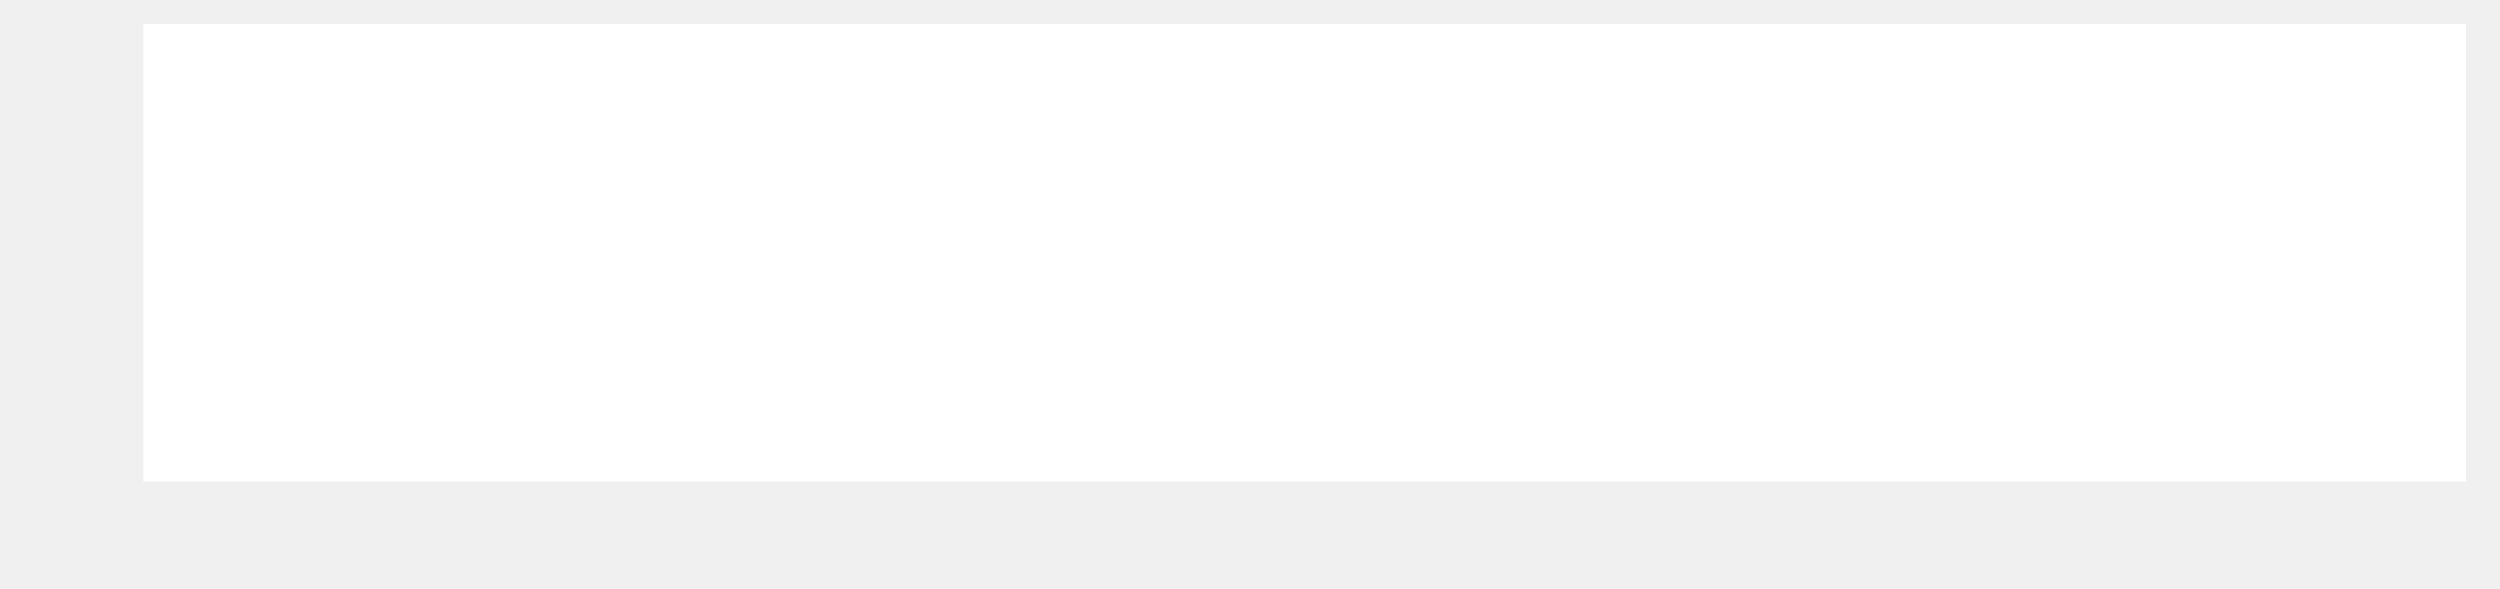
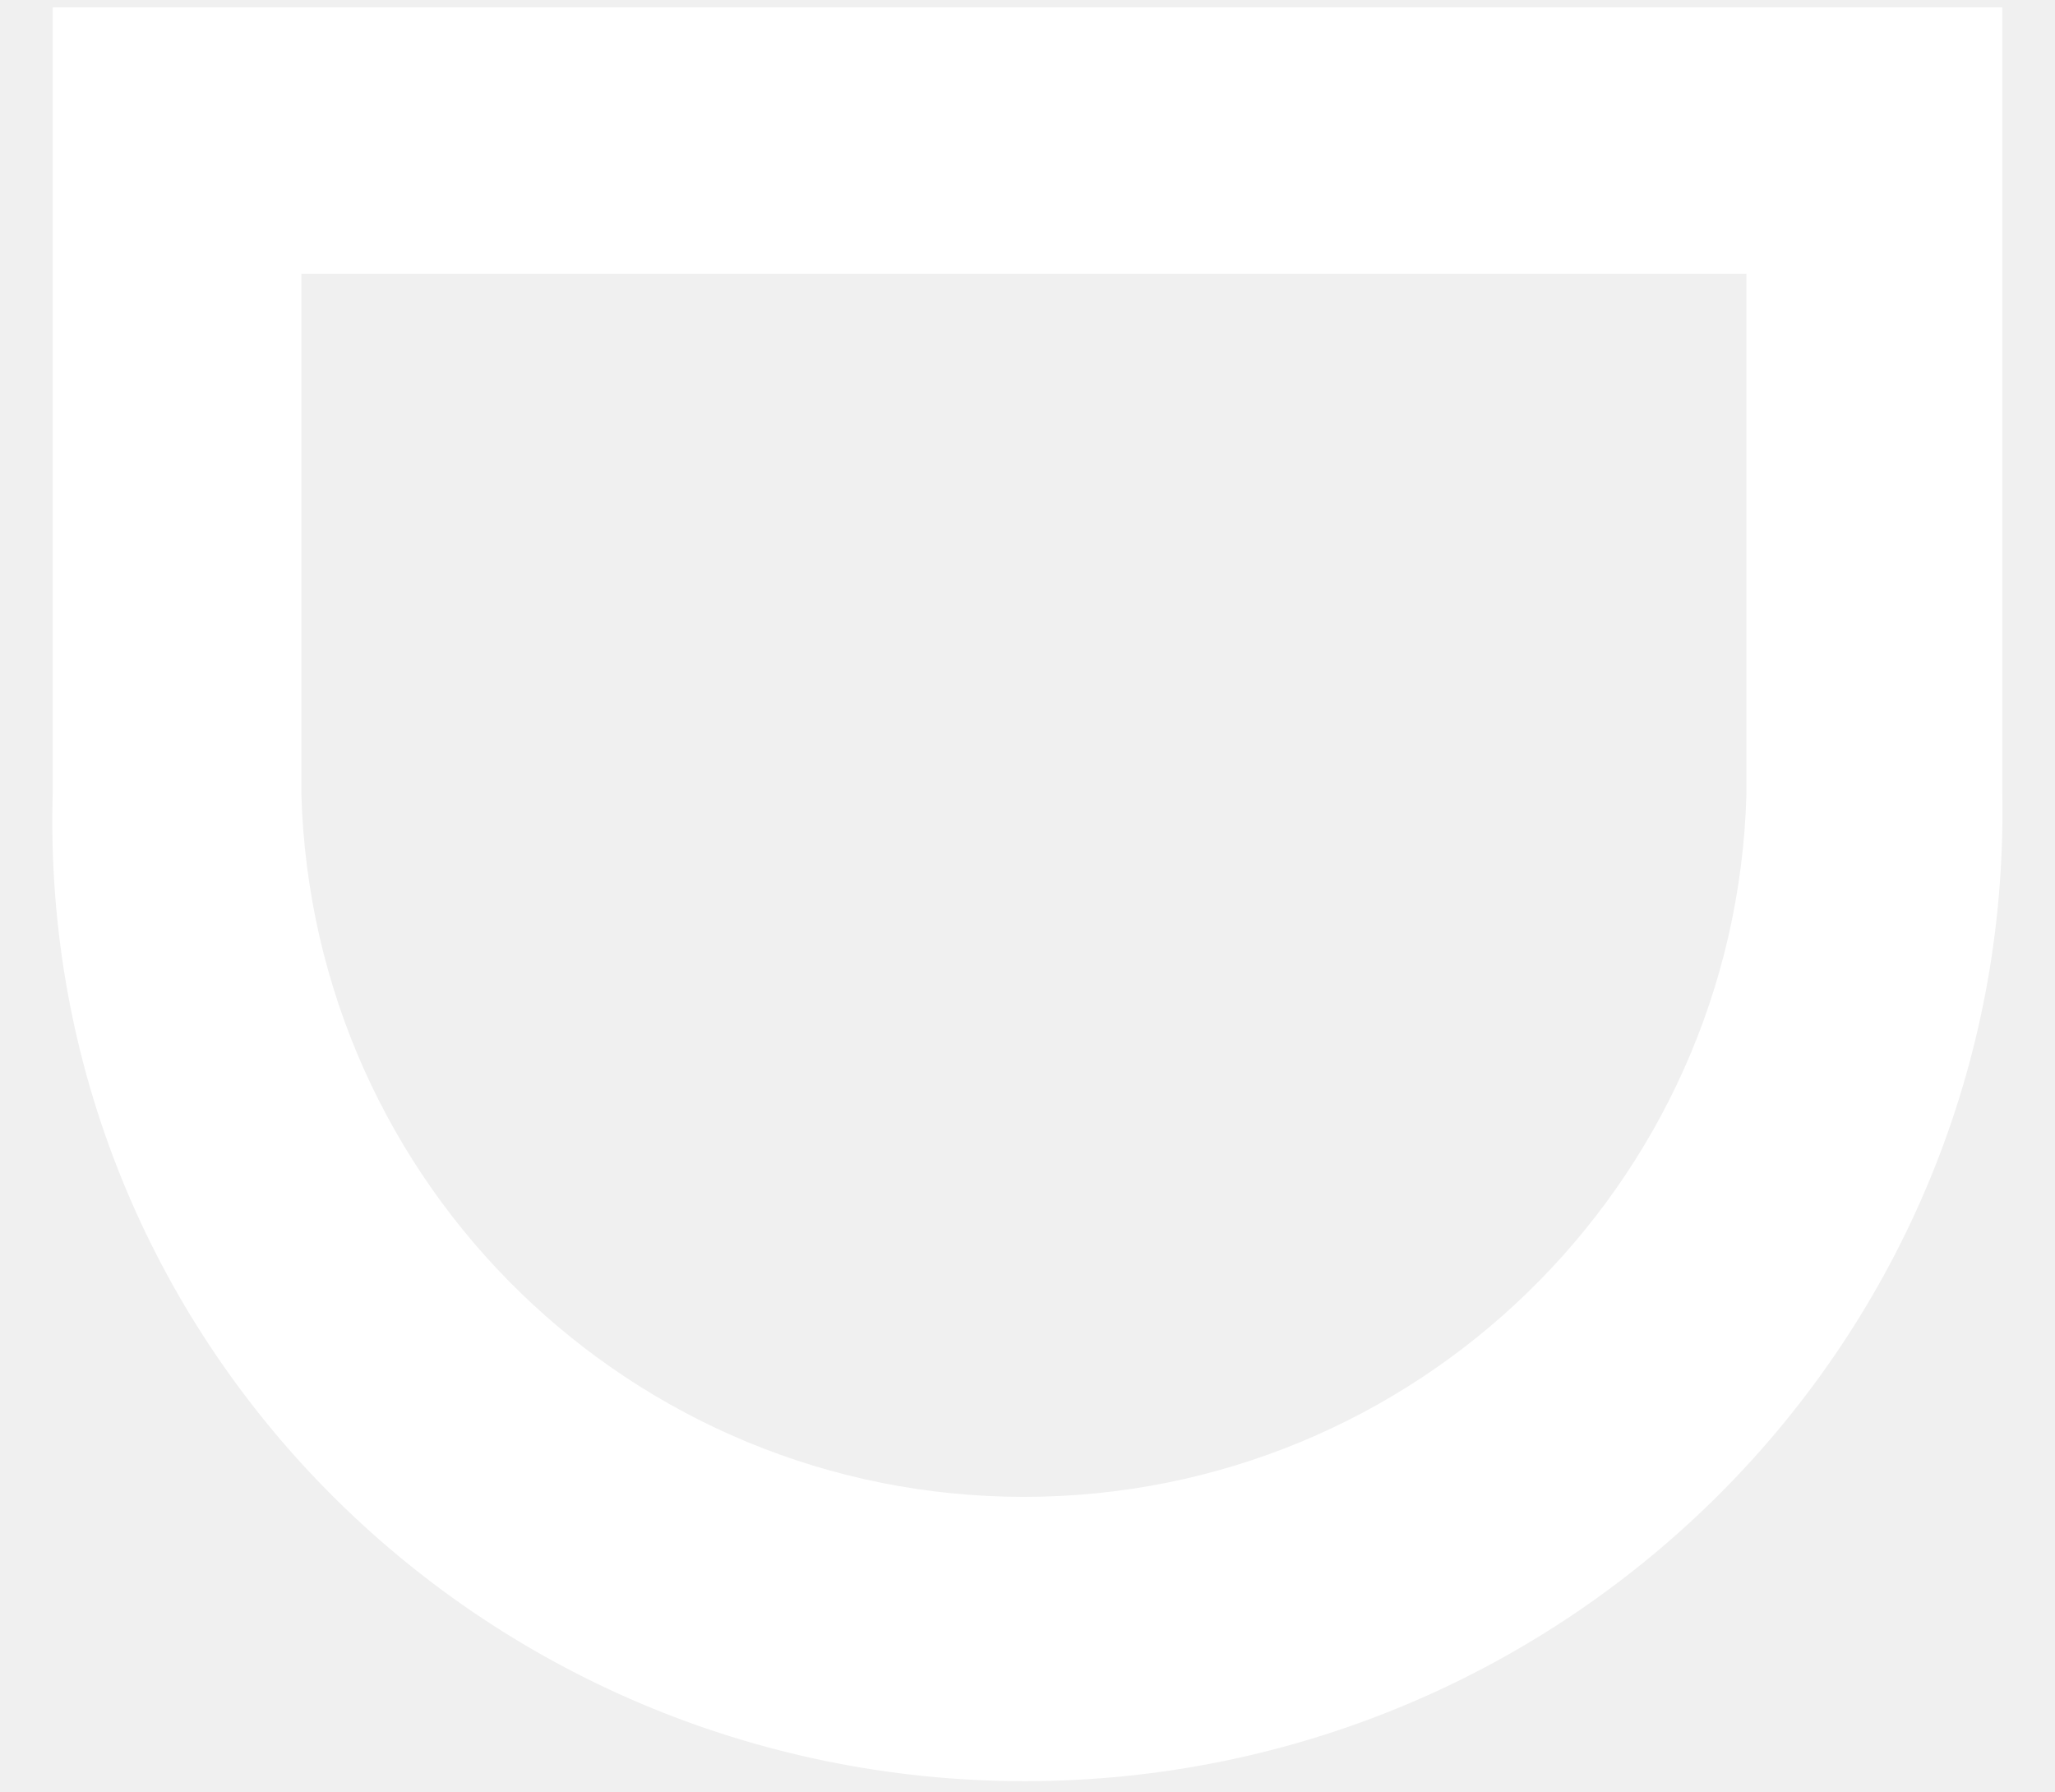
- <svg xmlns="http://www.w3.org/2000/svg" version="1.1" width="17px" height="4px">
-   <g transform="matrix(1 0 0 1 -2073 -567 )">
-     <path d="M 0.975 3.275  L 0.975 0.163  L 16.769 0.163  L 16.769 3.275  L 0.975 3.275  Z " fill-rule="nonzero" fill="#ffffff" stroke="none" transform="matrix(1 0 0 1 2073 567 )" />
+ <svg xmlns="http://www.w3.org/2000/svg" version="1.1" width="39px" height="34px">
+   <g transform="matrix(1 0 0 1 -2077 -216 )">
+     <path d="M 38 15.072  C 38.182 25.422  29.787 33.803  19.437 33.803  C 9.096 33.791  0.714 25.414  1 15.072  L 1 0.139  L 38 0.139  L 38 15.072  Z M 33.144 5.195  L 5.72 5.195  L 5.72 15.072  C 5.927 22.496  12.005 28.407  19.432 28.407  C 26.859 28.407  32.937 22.496  33.144 15.072  L 33.144 5.195  Z " fill-rule="nonzero" fill="#ffffff" stroke="none" transform="matrix(1 0 0 1 2077 216 )" />
  </g>
</svg>
